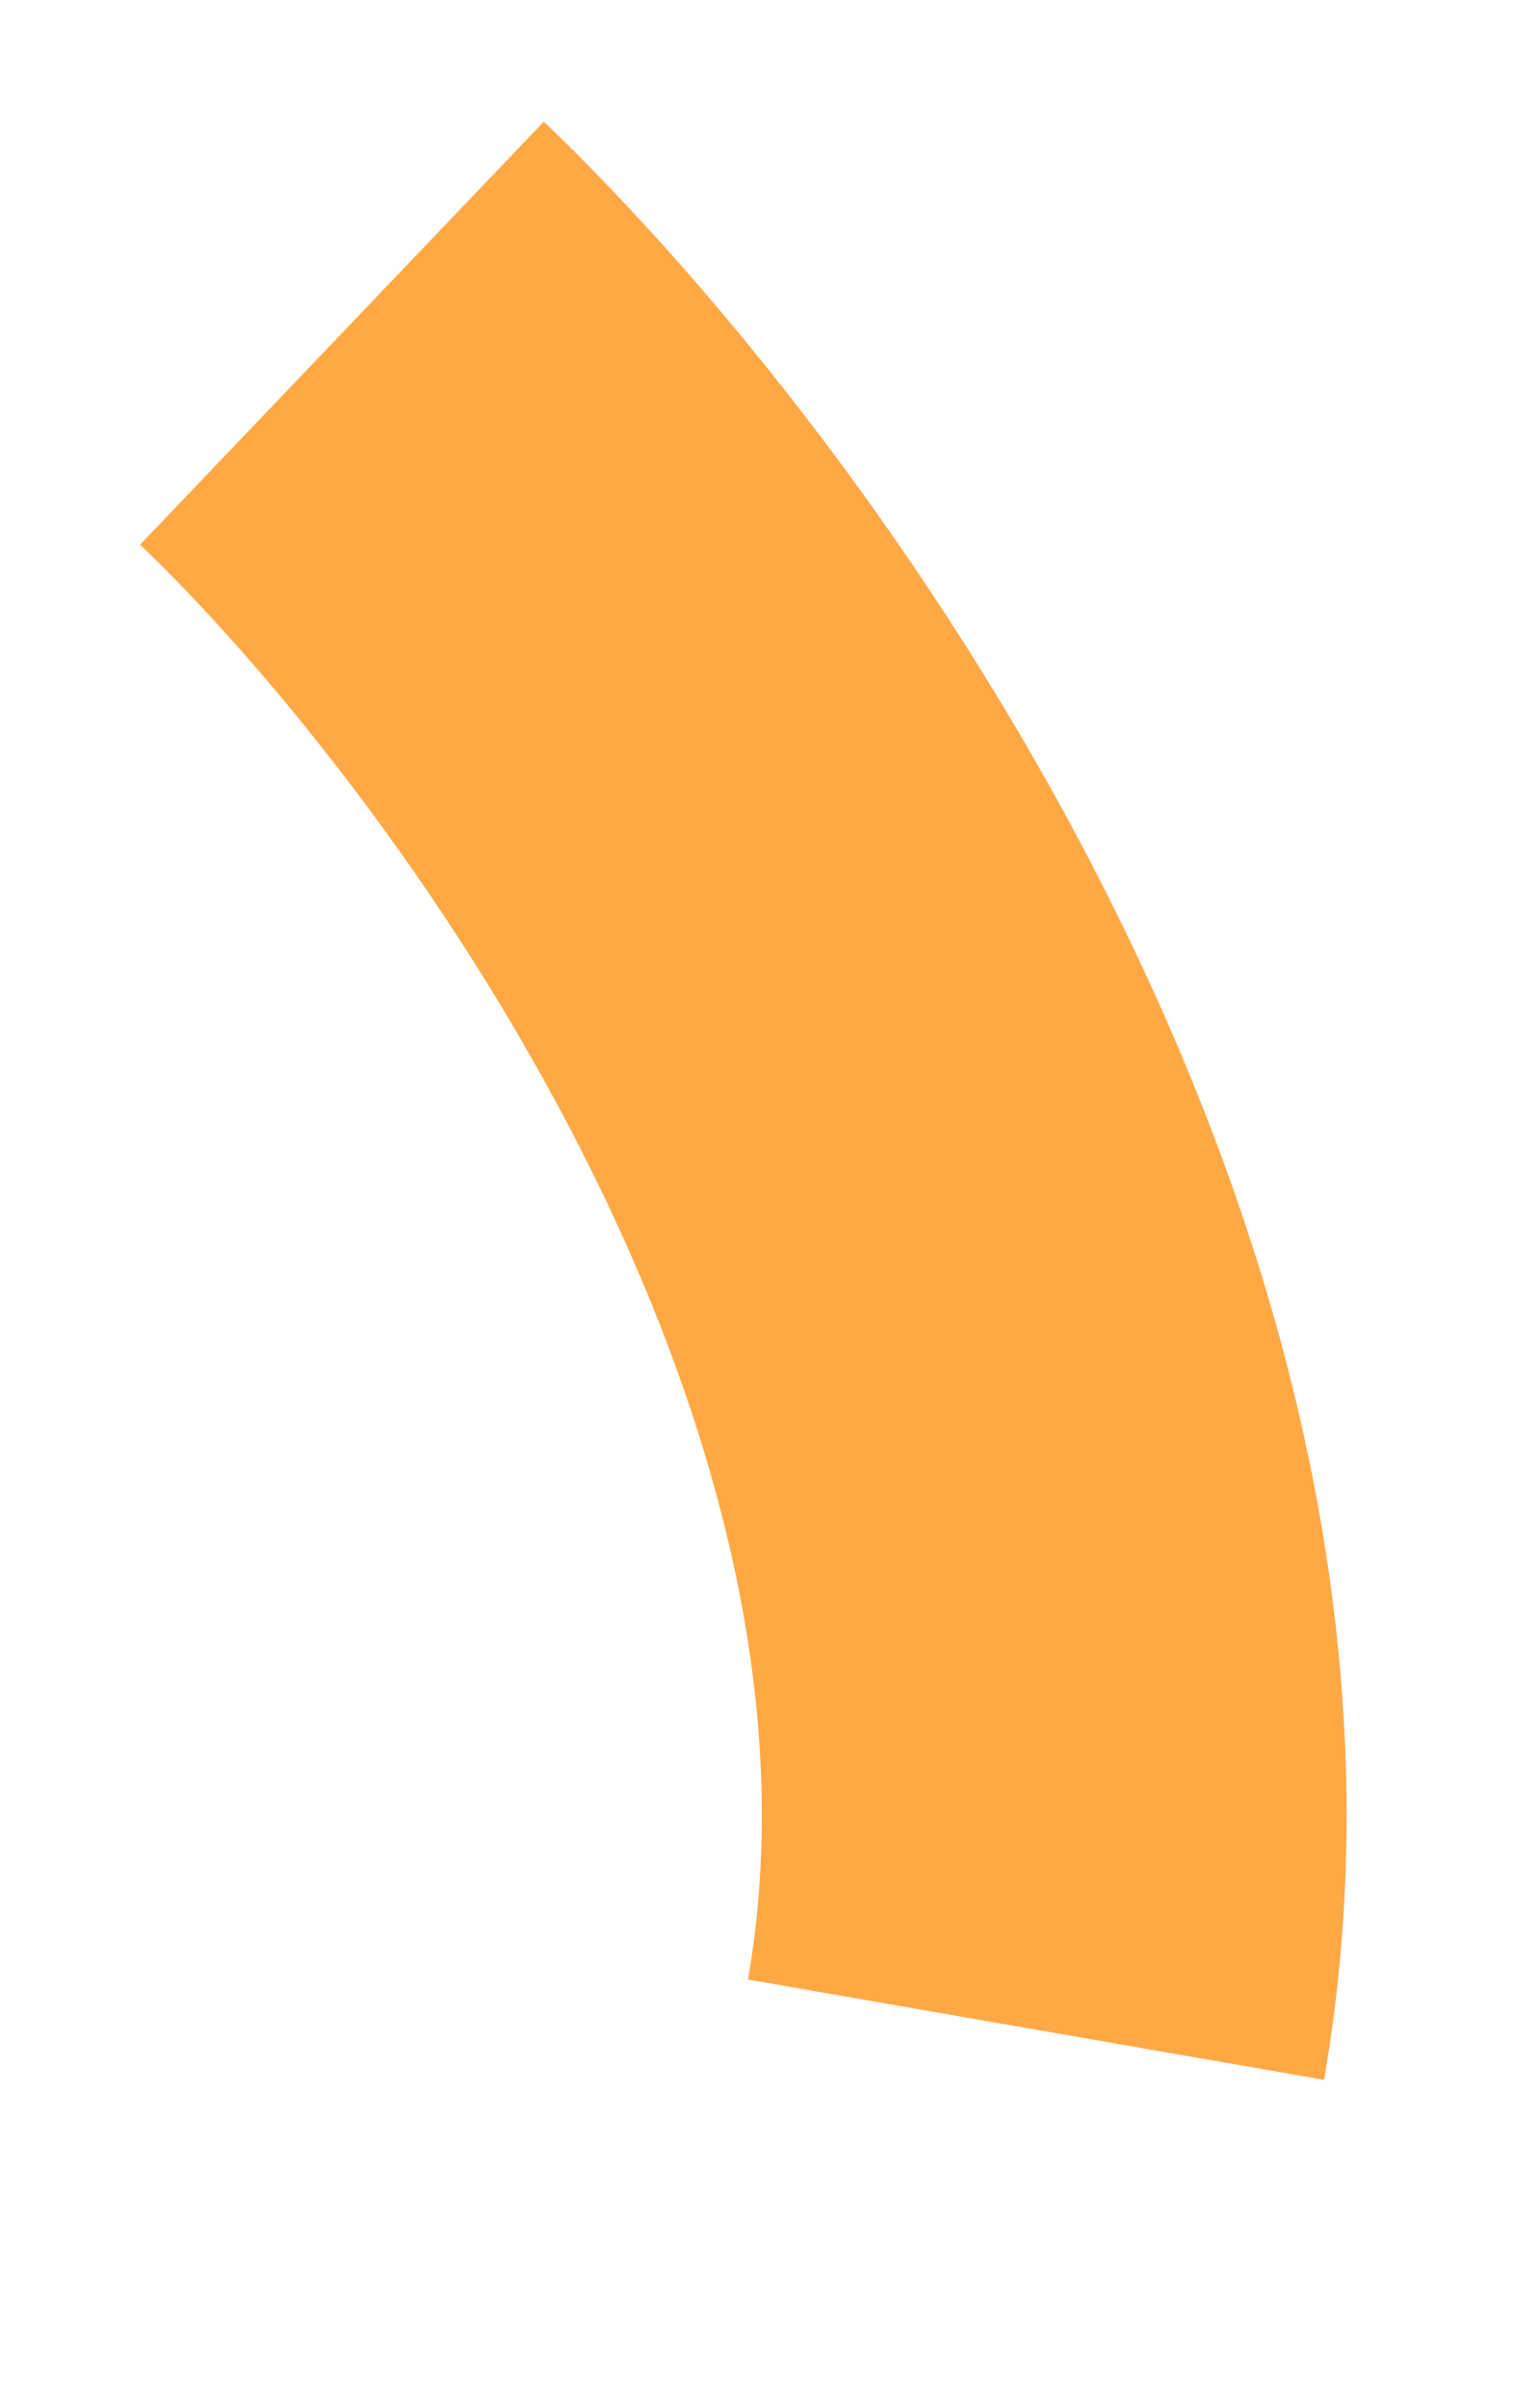
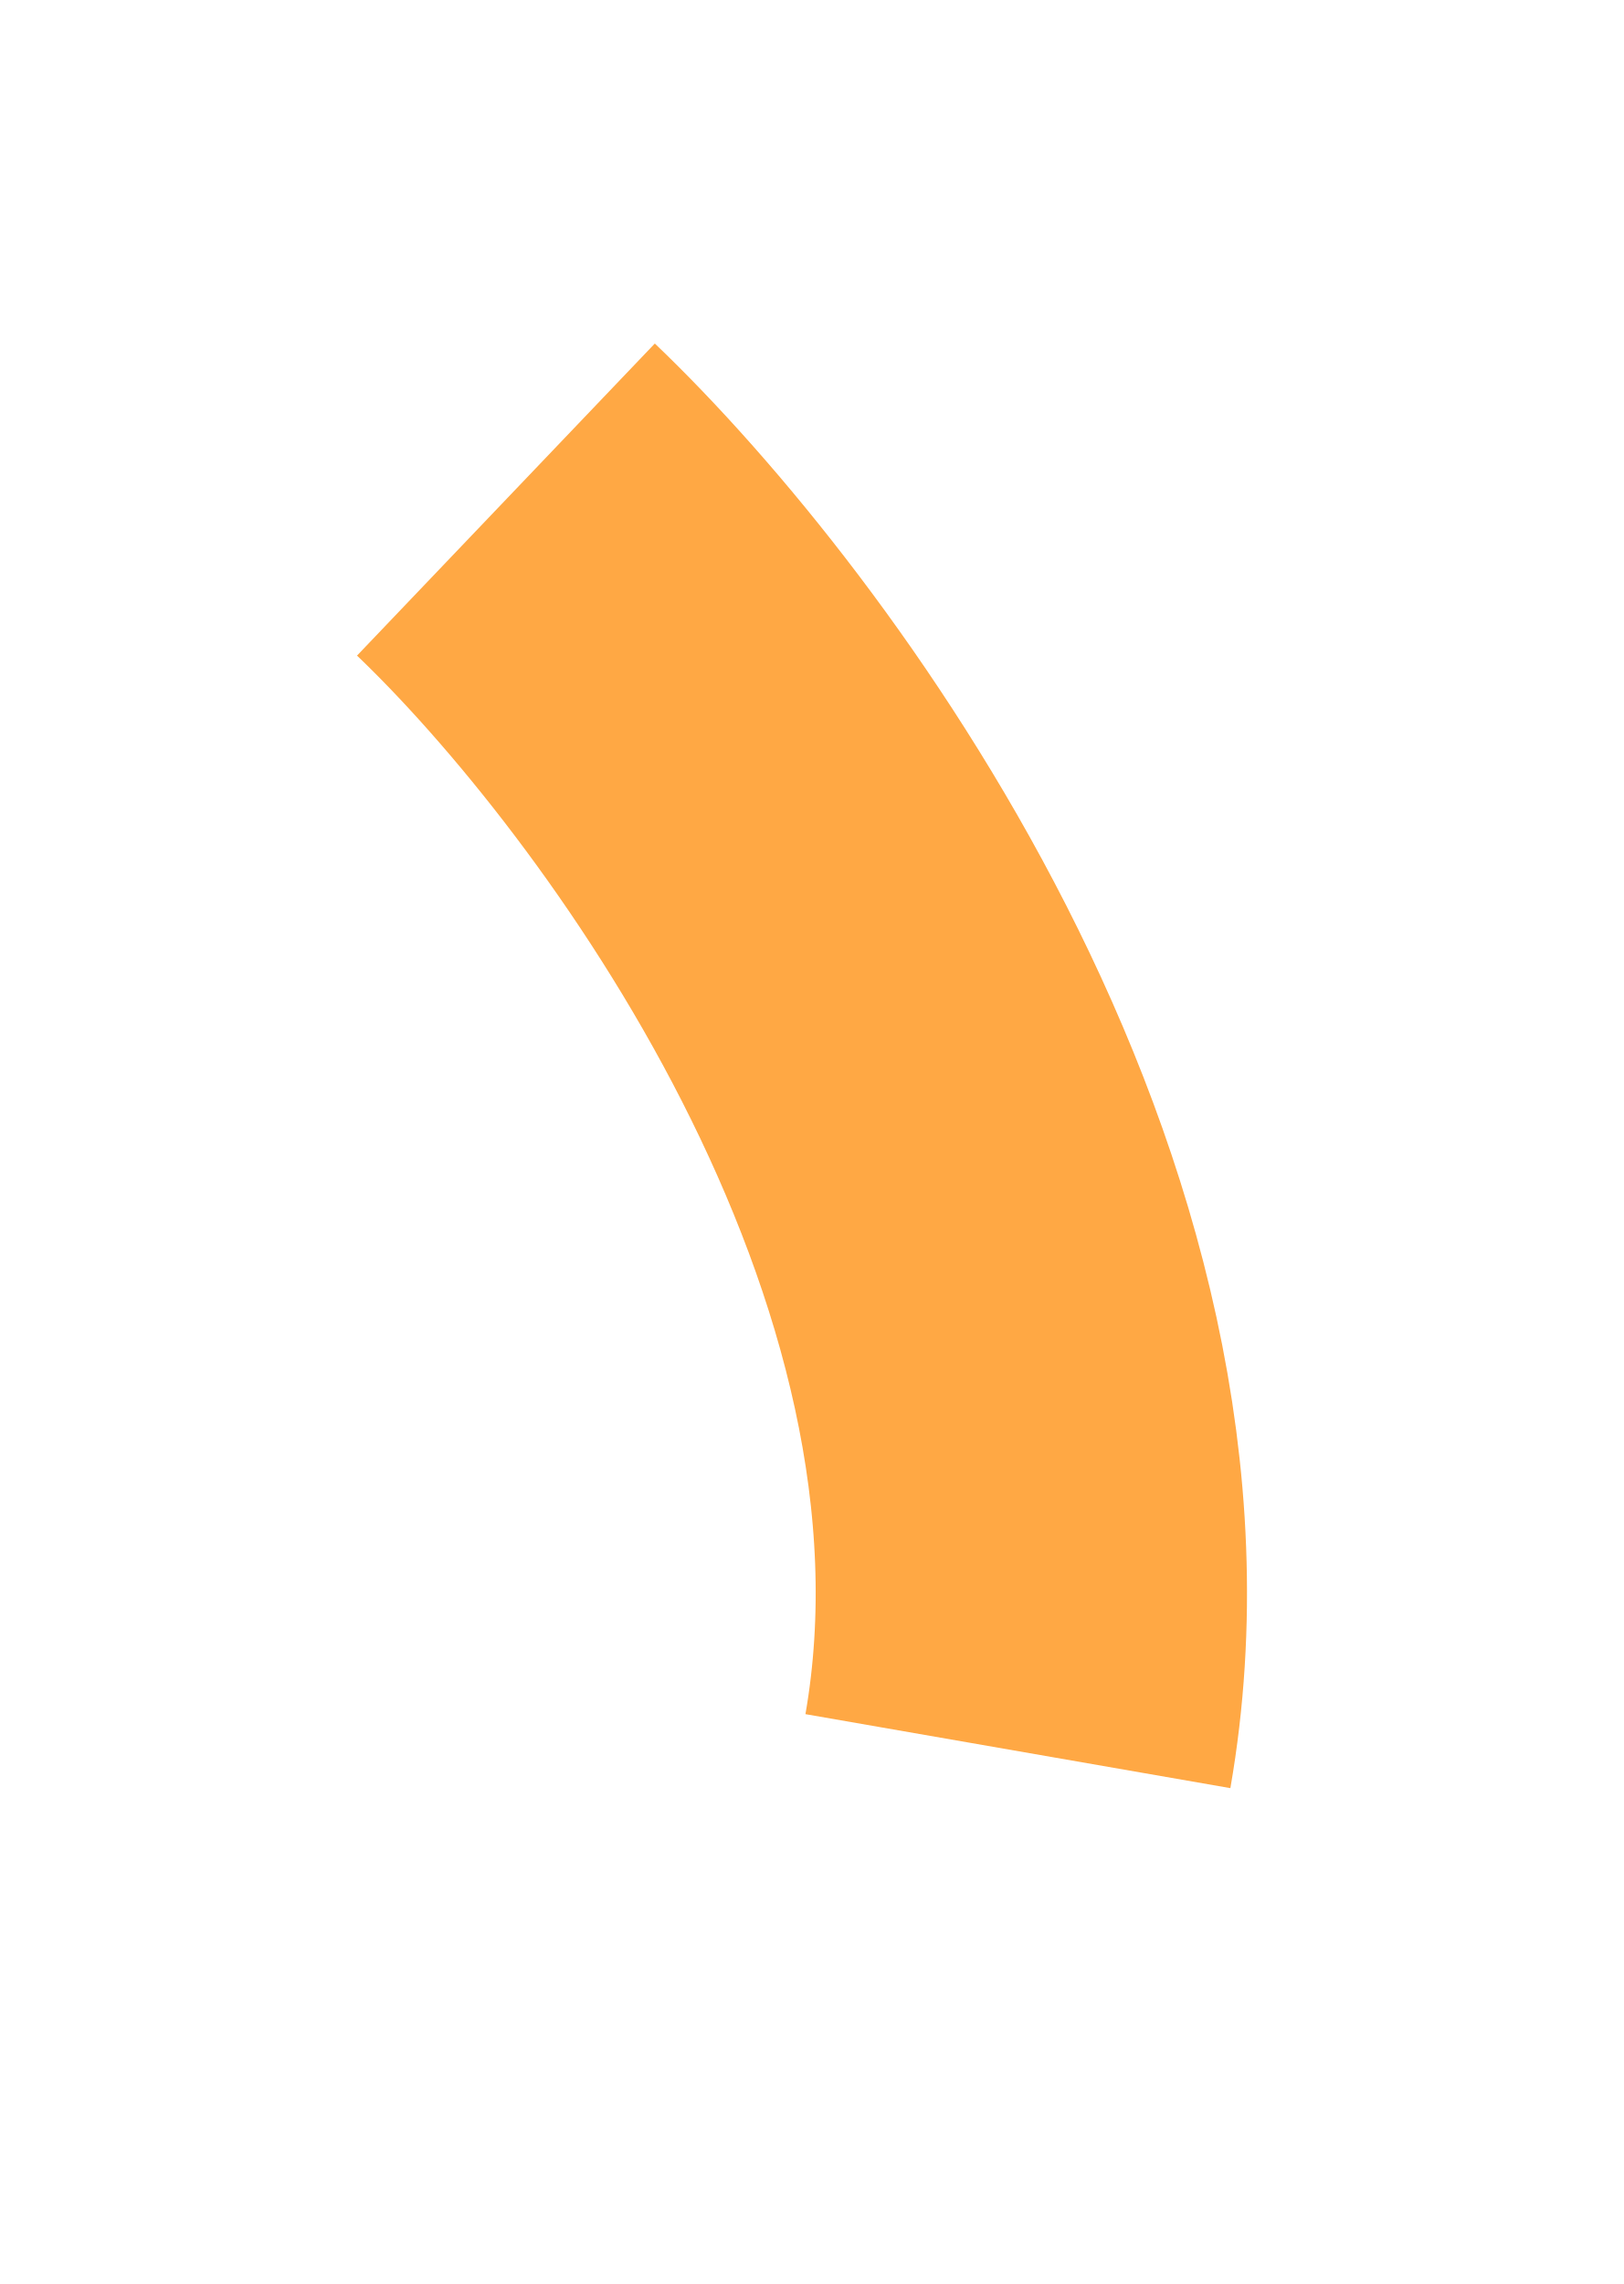
- <svg xmlns="http://www.w3.org/2000/svg" width="44" height="70" viewBox="1446 312 44 70" fill="none">
+ <svg xmlns="http://www.w3.org/2000/svg" width="64" height="90" viewBox="1436 302 64 90" fill="none">
  <path d="M1455.94 321.685C1464.16 329.531 1479.71 350.379 1476.12 371.003" stroke-width="17" stroke="#FFA844" />
</svg>
